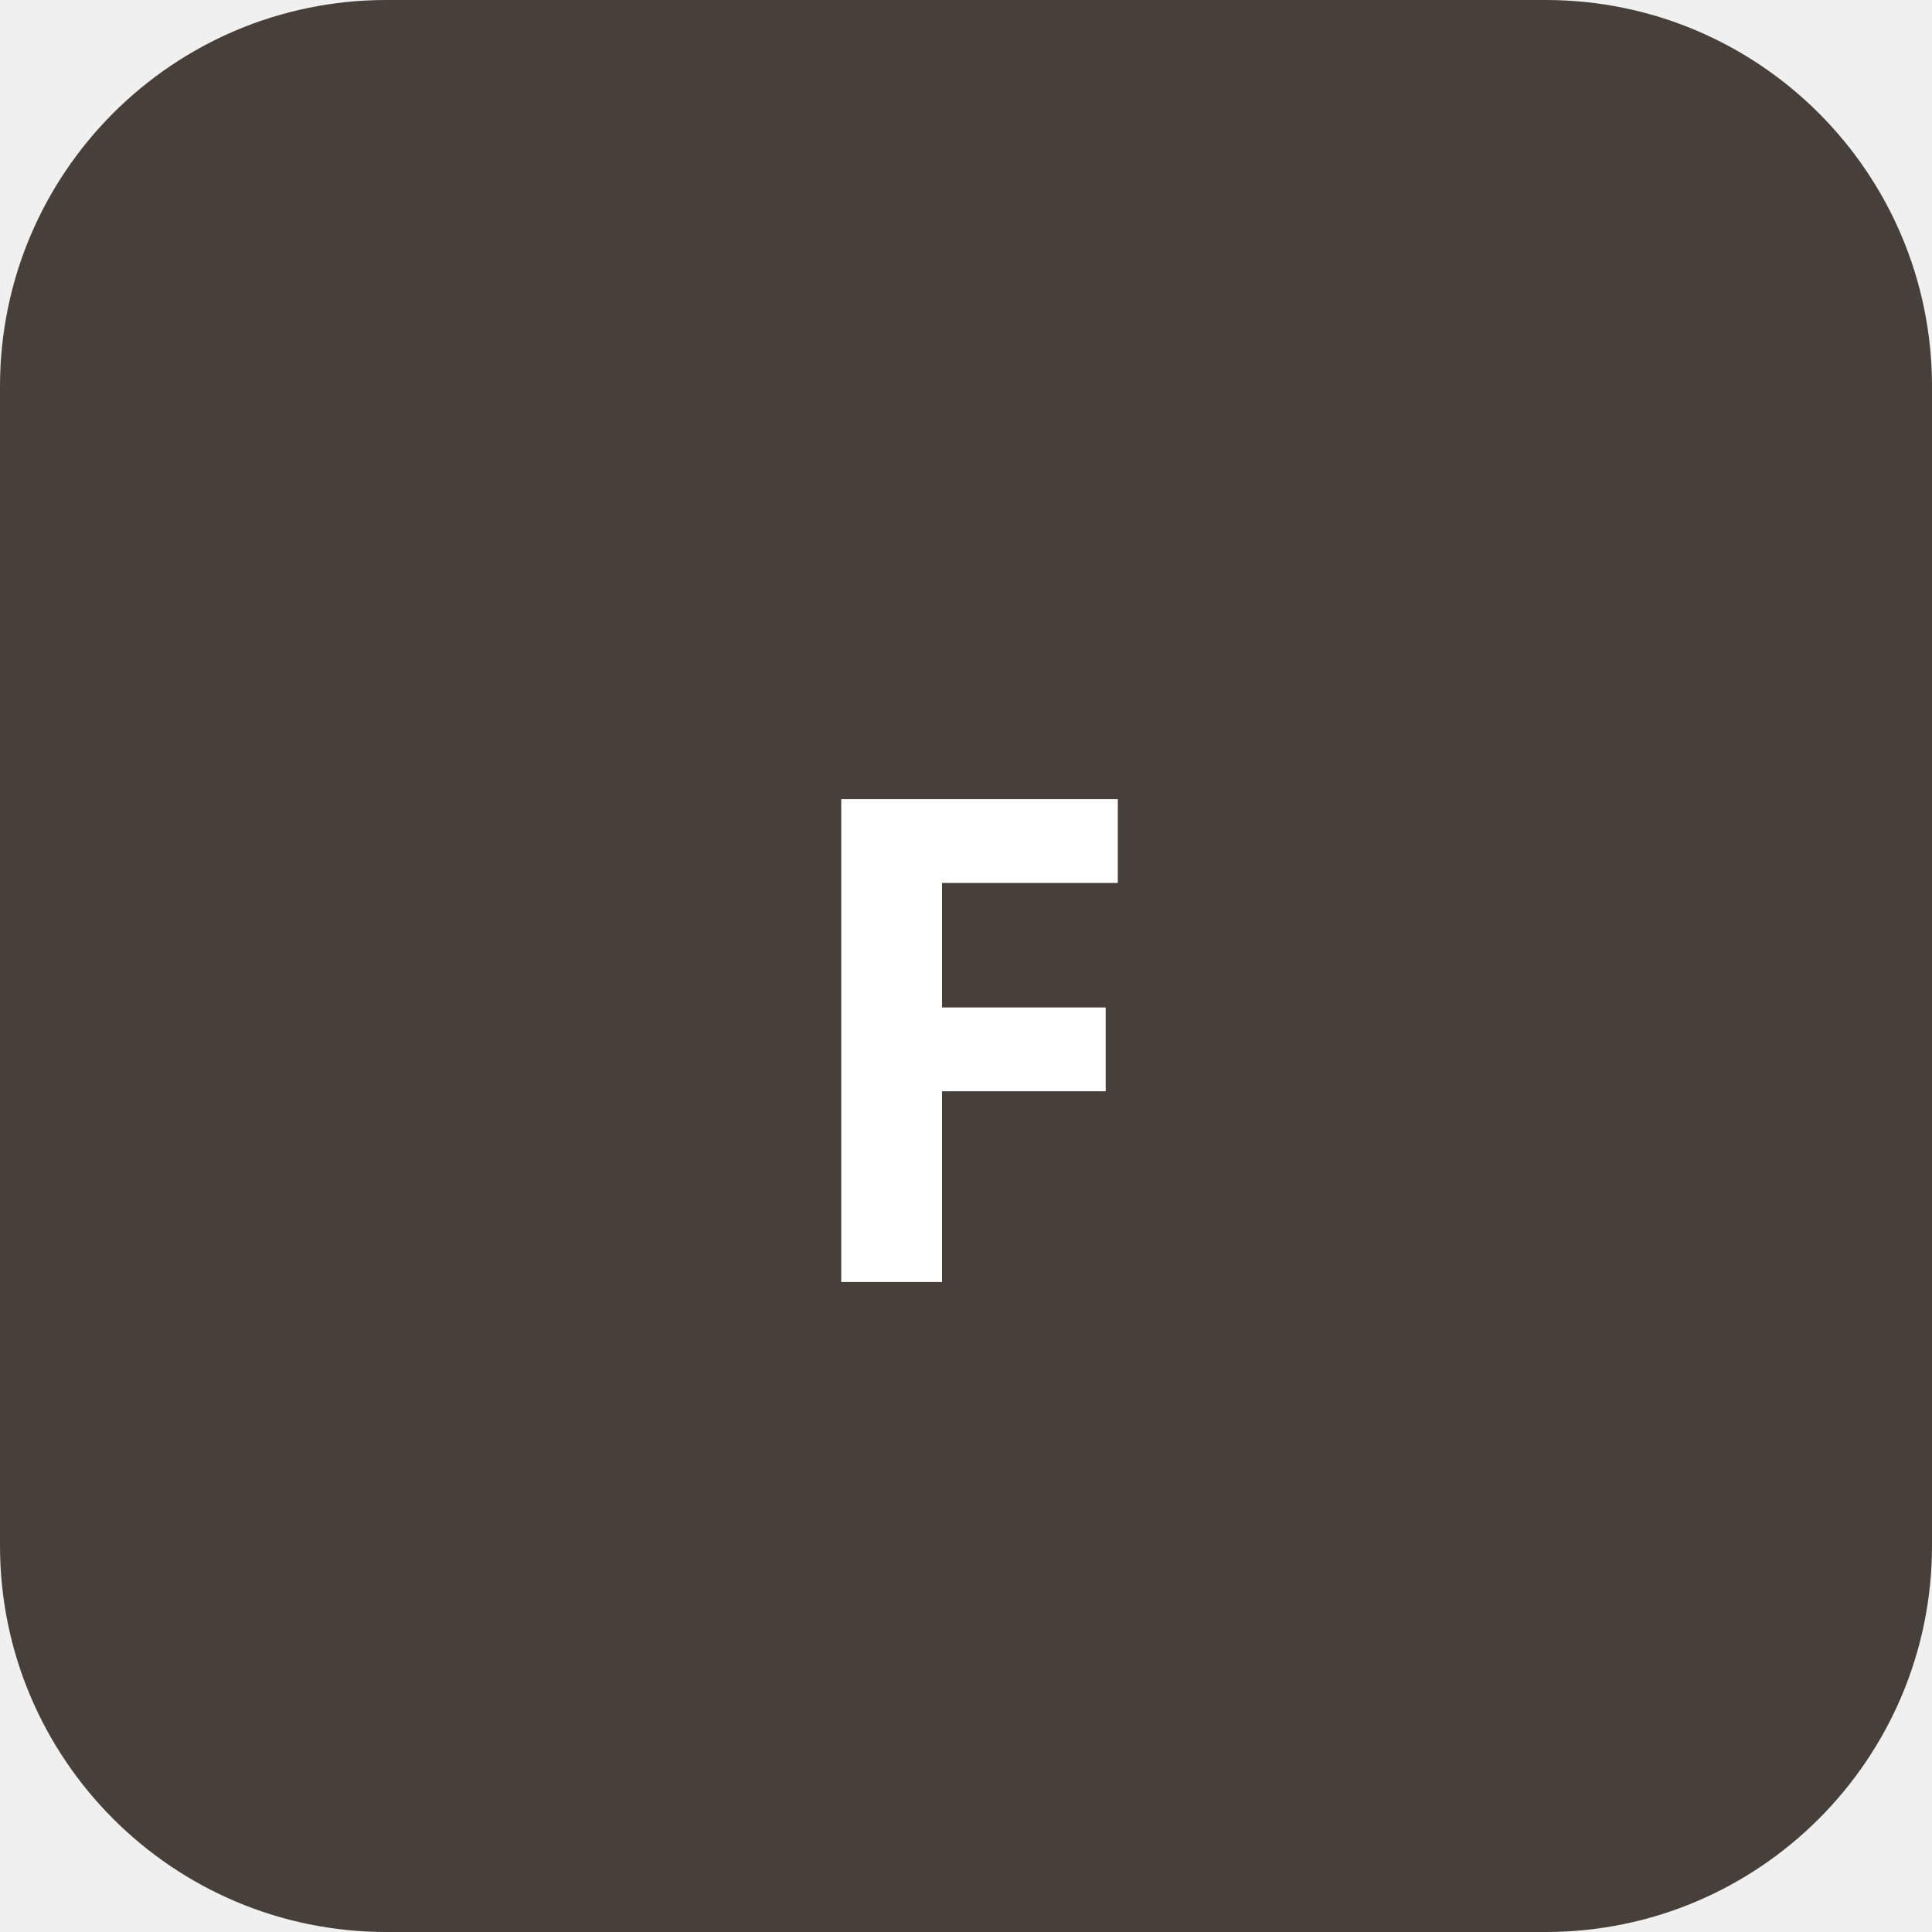
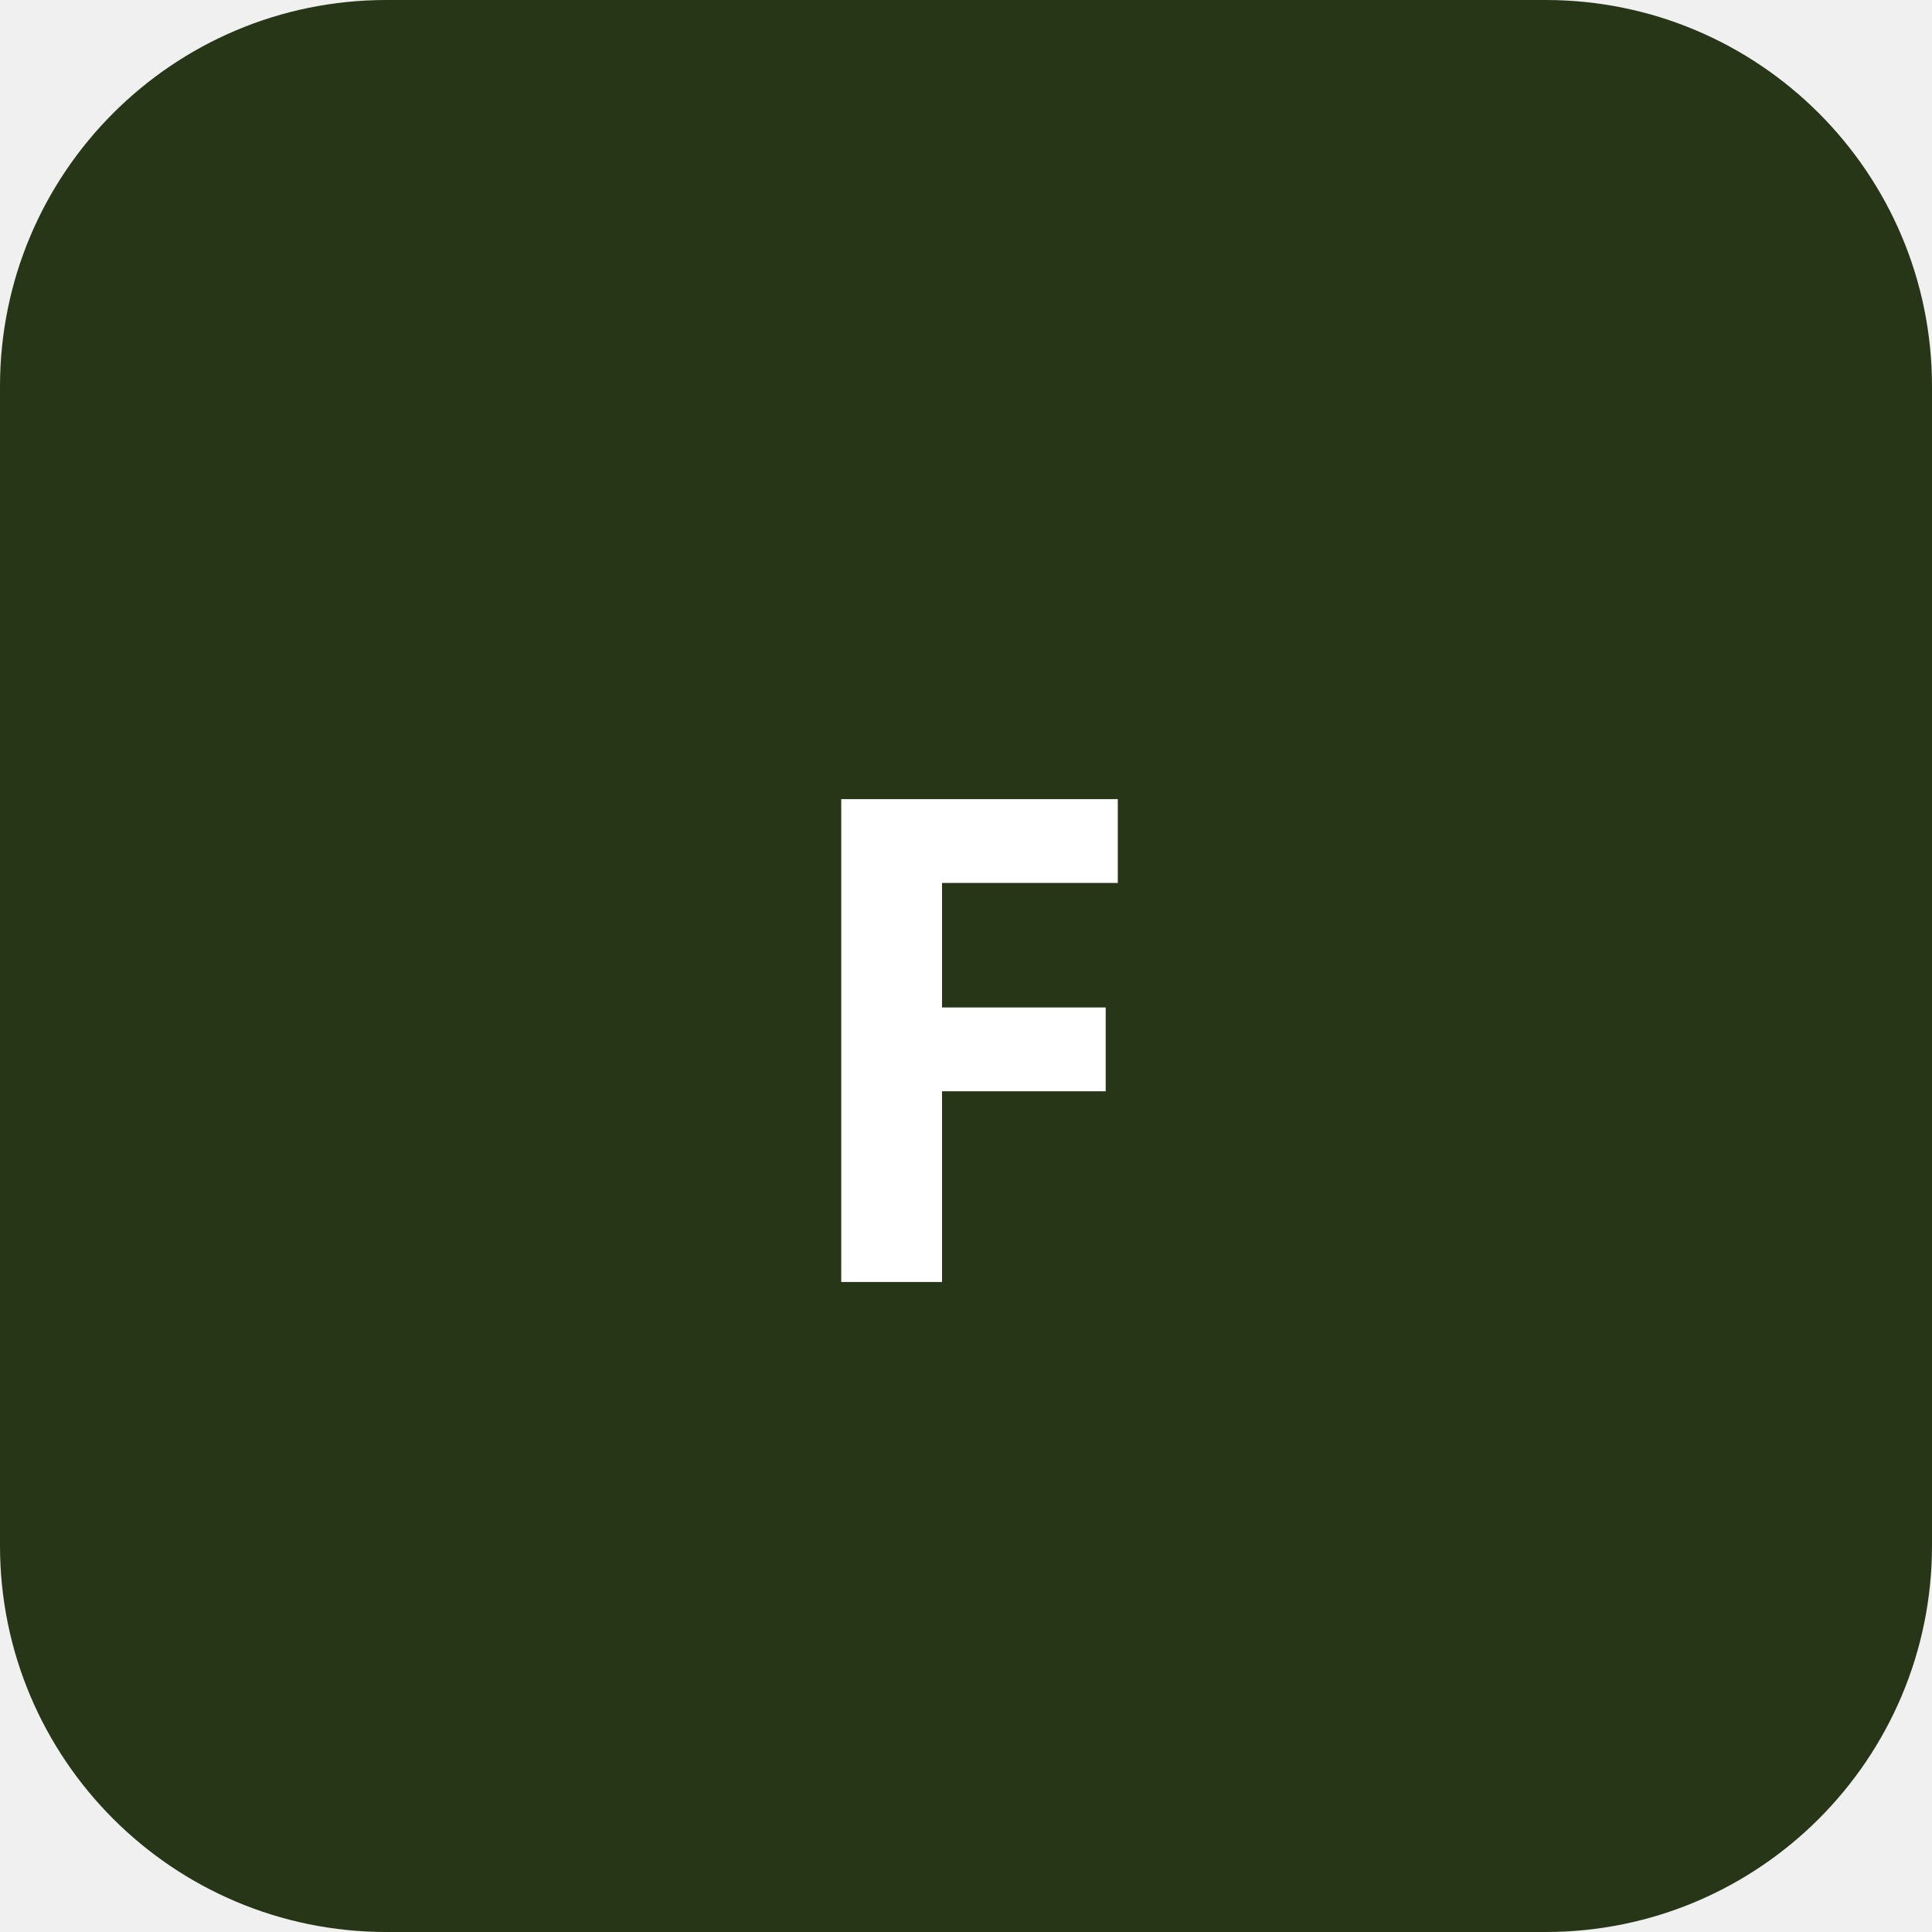
<svg xmlns="http://www.w3.org/2000/svg" width="192" height="192" viewBox="0 0 192 192">
-   <rect width="192" height="192" rx="38.4" fill="#463F3A" />
+   <rect width="192" height="192" rx="38.4" fill="#283618" />
  <text x="50%" y="54%" text-anchor="middle" dominant-baseline="middle" font-family="system-ui, sans-serif" font-weight="700" font-size="67.2" fill="white">F</text>
</svg>
